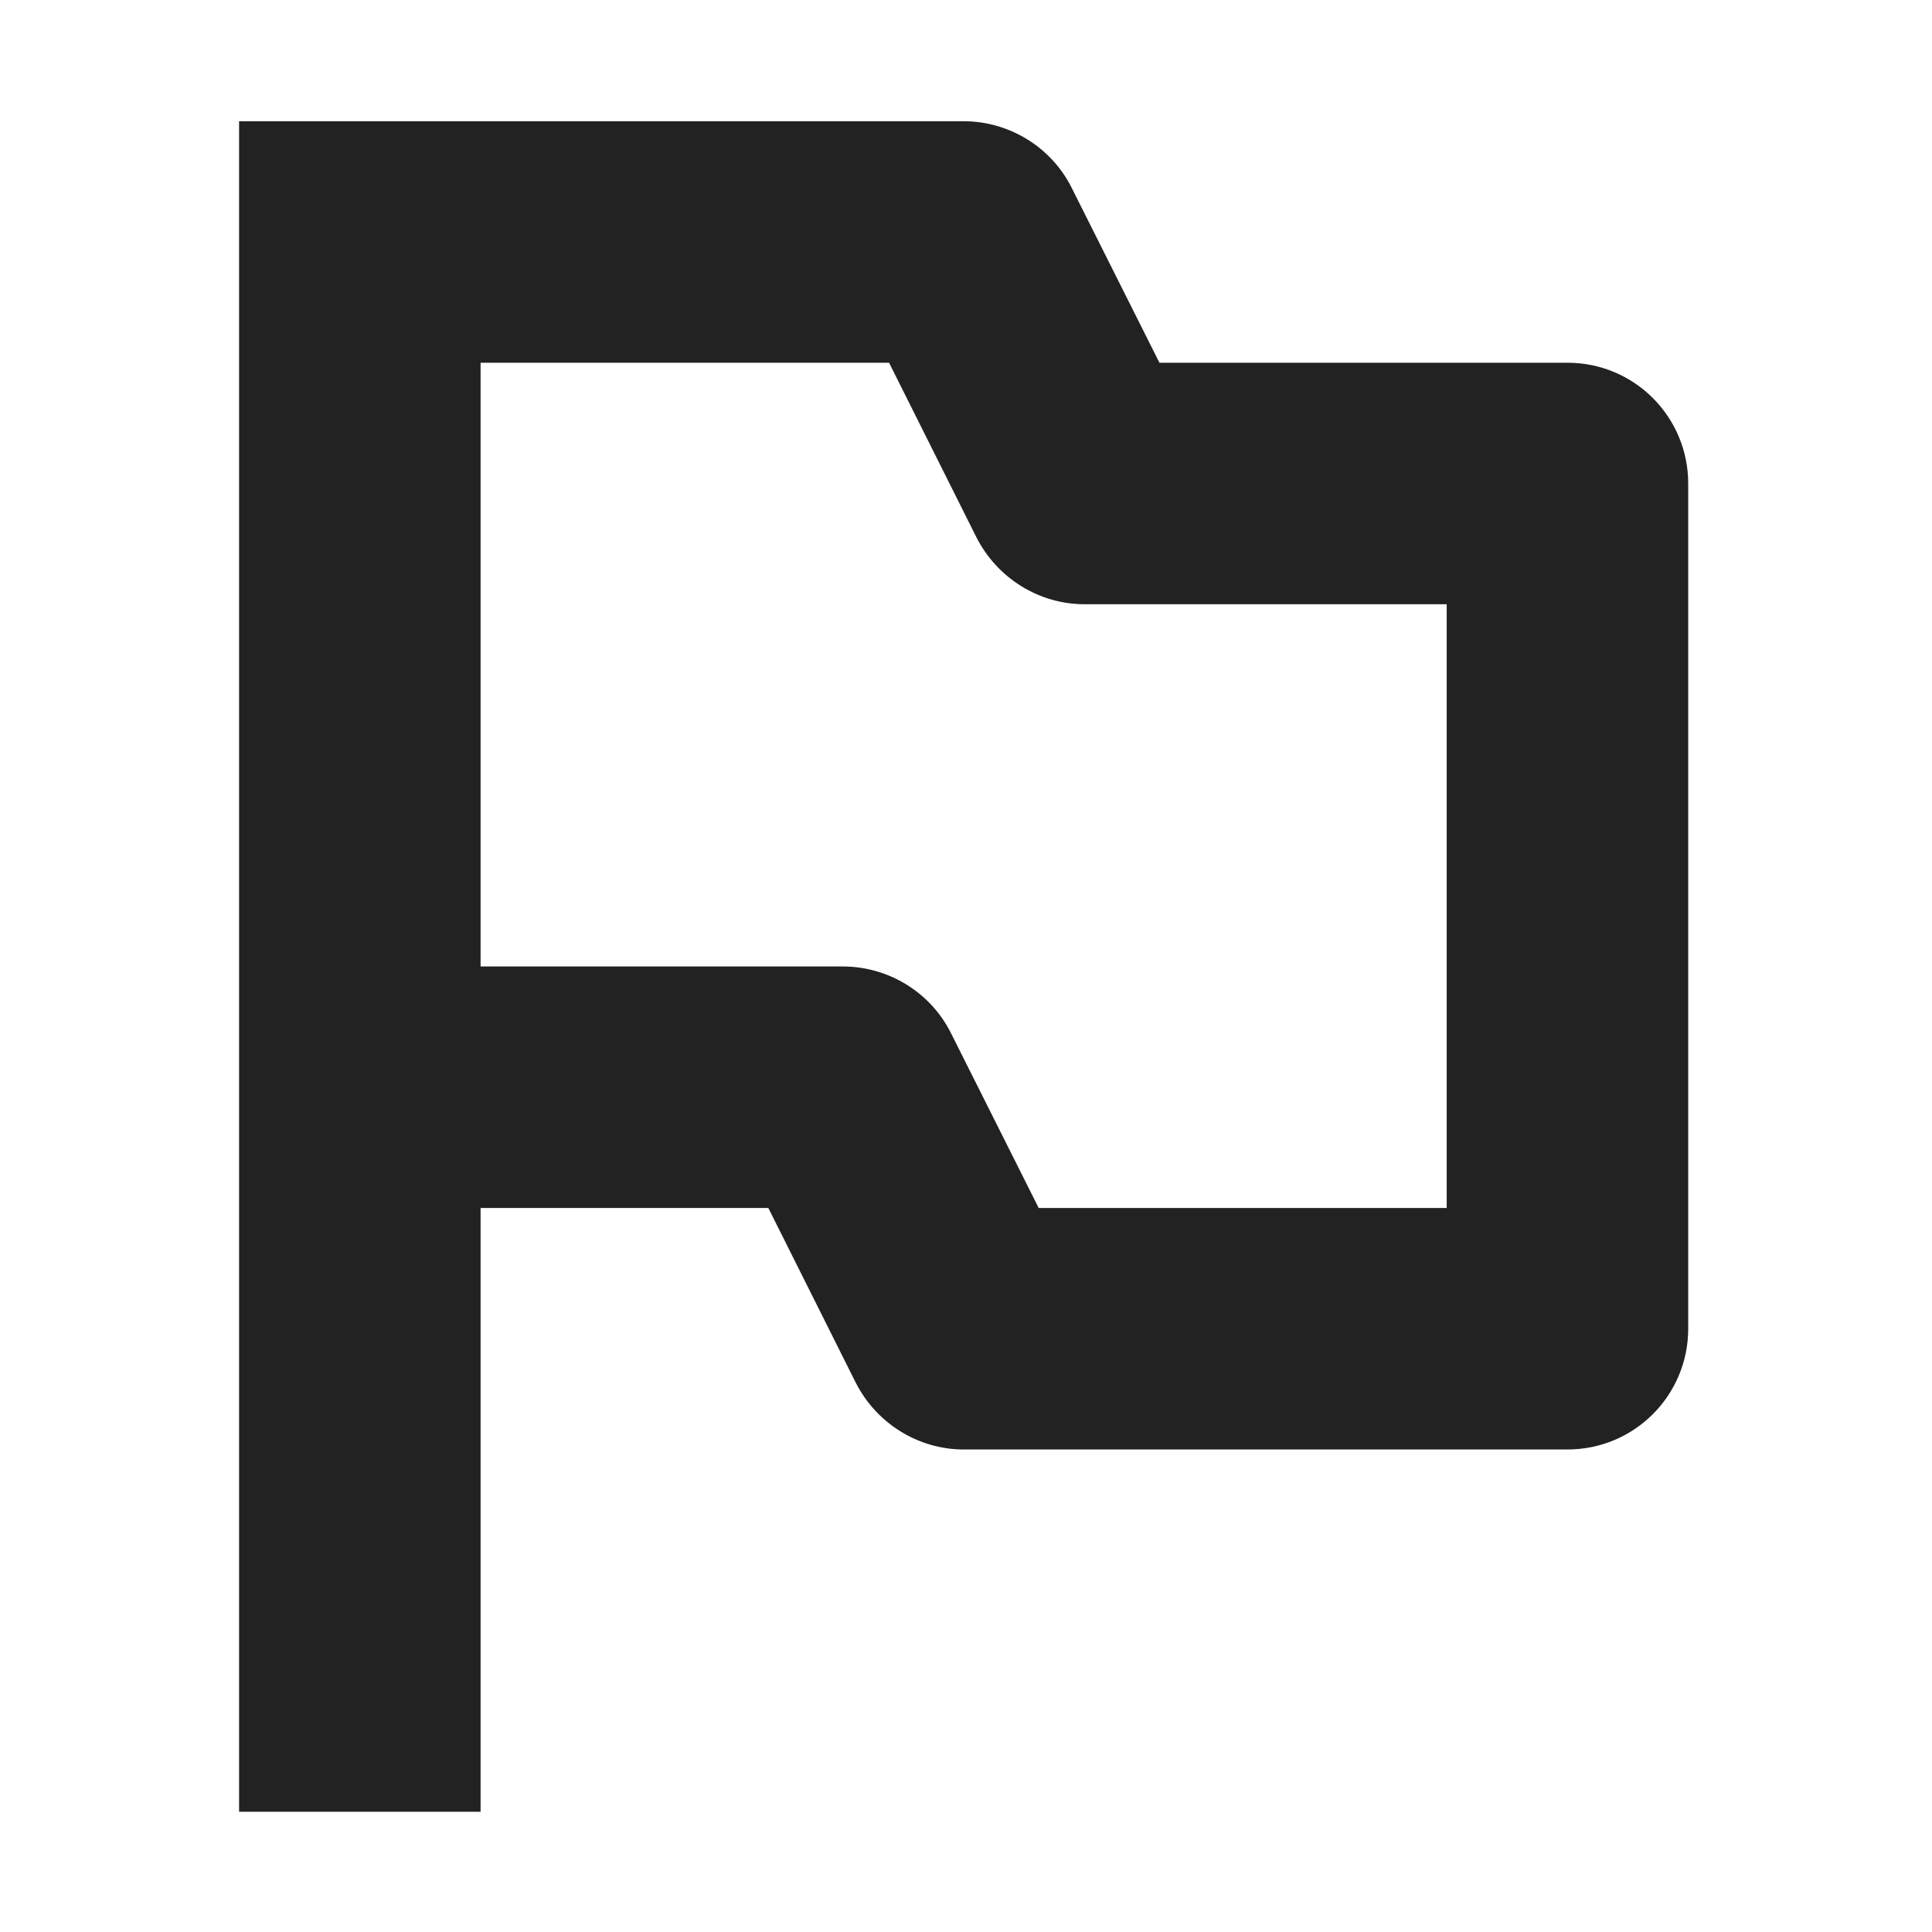
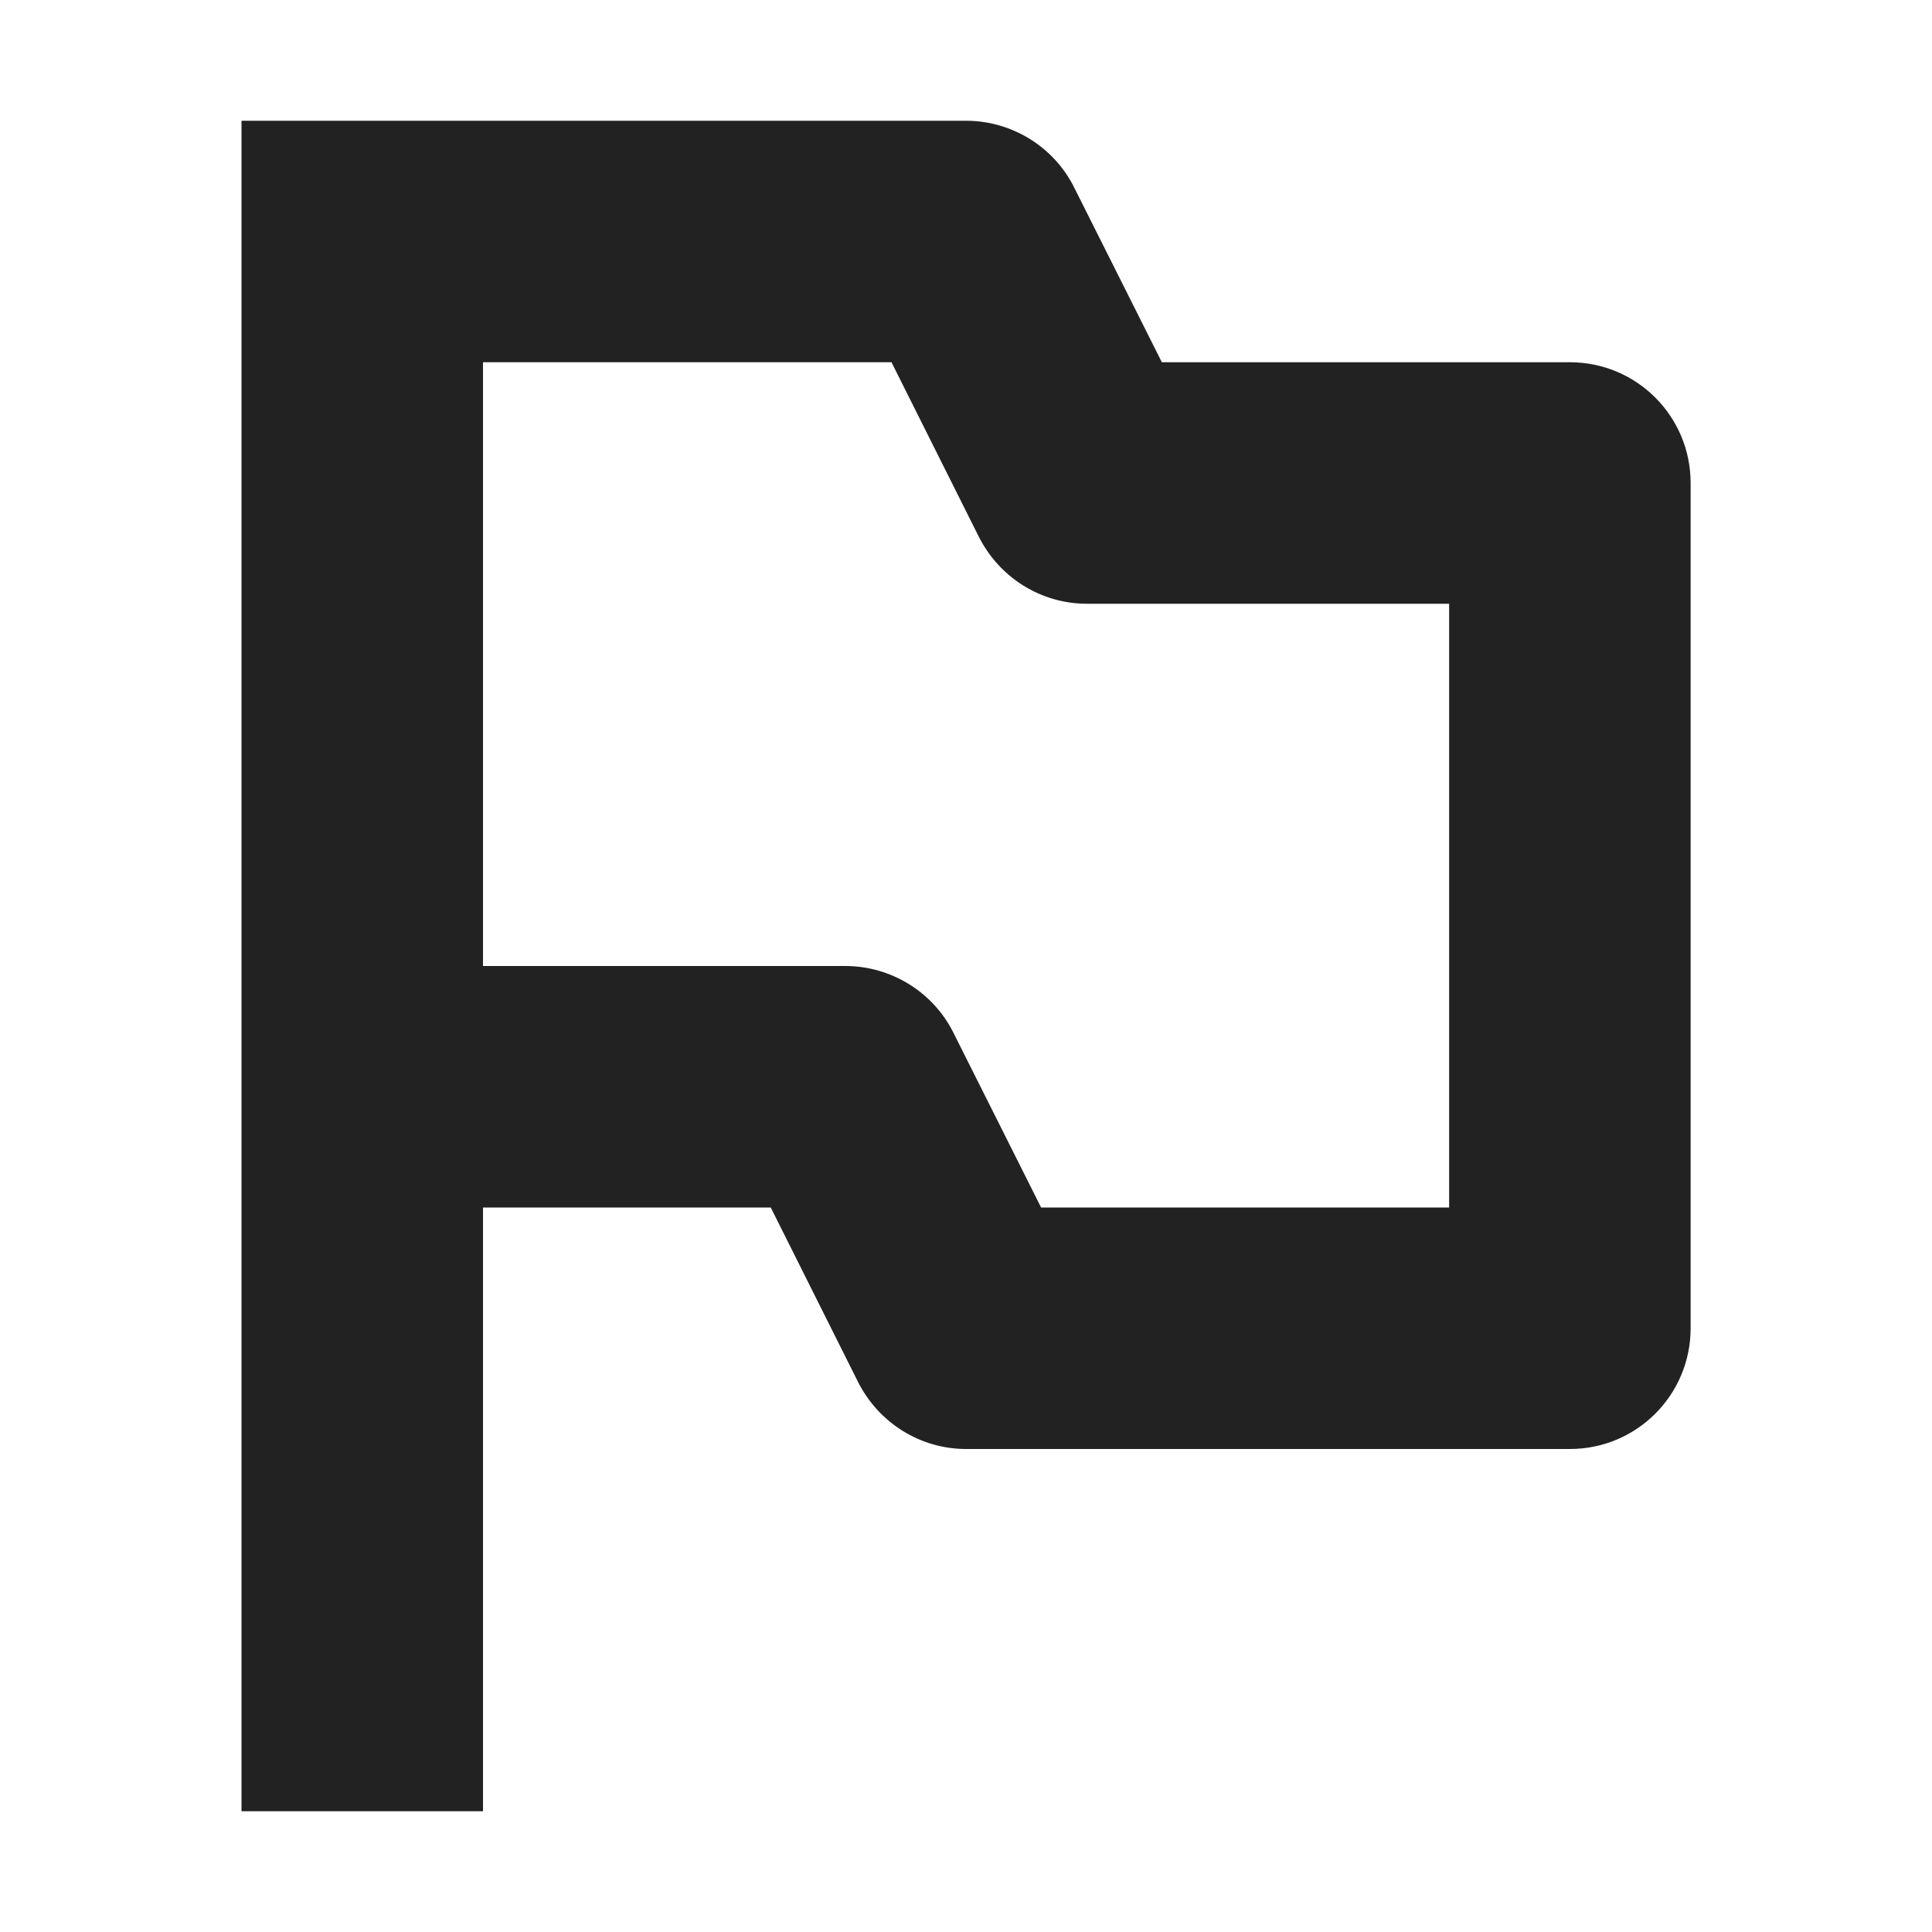
<svg xmlns="http://www.w3.org/2000/svg" height="16px" viewBox="0 0 16 16" width="16px">
-   <filter id="a" height="100%" width="100%" x="0%" y="0%">
-     <feColorMatrix color-interpolation-filters="sRGB" values="0 0 0 0 1 0 0 0 0 1 0 0 0 0 1 0 0 0 1 0" />
-   </filter>
-   <mask id="b">
-     <g filter="url(#a)">
-       <path d="m -1.6 -1.6 h 19.2 v 19.2 h -19.2 z" fill-opacity="0.5" />
-     </g>
-   </mask>
-   <clipPath id="c">
-     <path d="m 0 0 h 1600 v 1200 h -1600 z" />
-   </clipPath>
-   <mask id="d">
-     <g filter="url(#a)">
-       <path d="m -1.6 -1.6 h 19.2 v 19.2 h -19.2 z" fill-opacity="0.7" />
-     </g>
-   </mask>
-   <clipPath id="e">
-     <path d="m 0 0 h 1600 v 1200 h -1600 z" />
-   </clipPath>
-   <mask id="f">
-     <g filter="url(#a)">
-       <path d="m -1.6 -1.6 h 19.2 v 19.2 h -19.2 z" fill-opacity="0.35" />
-     </g>
-   </mask>
-   <clipPath id="g">
-     <path d="m 0 0 h 1600 v 1200 h -1600 z" />
-   </clipPath>
-   <path d="m 1.98 1.004 v 14 h 2 v -5 h 2.383 l 0.723 1.445 c 0.172 0.34 0.52 0.555 0.895 0.555 h 5 c 0.555 0 1 -0.449 1 -1 v -7 c 0 -0.551 -0.445 -1 -1 -1 h -3.379 l -0.727 -1.449 c -0.168 -0.336 -0.516 -0.551 -0.895 -0.551 z m 2 2 h 3.383 l 0.723 1.445 c 0.172 0.34 0.52 0.555 0.895 0.555 h 3 v 5 h -3.379 l -0.727 -1.449 c -0.168 -0.336 -0.516 -0.551 -0.895 -0.551 h -3 z m 0 0" fill="#222222" />
-   <g mask="url(#b)">
-     <g clip-path="url(#c)" transform="matrix(1 0 0 1 -560 -600)">
-       <path d="m 550 182 c -0.352 0.004 -0.695 0.102 -1 0.281 v 3.438 c 0.305 0.18 0.648 0.277 1 0.281 c 1.105 0 2 -0.895 2 -2 s -0.895 -2 -2 -2 z m 0 5 c -0.34 0 -0.68 0.059 -1 0.176 v 6.824 h 4 v -4 c 0 -1.656 -1.344 -3 -3 -3 z m 0 0" />
-     </g>
-   </g>
-   <g mask="url(#d)">
-     <g clip-path="url(#e)" transform="matrix(1 0 0 1 -560 -600)">
-       <path d="m 569 182 v 4 c 1.105 0 2 -0.895 2 -2 s -0.895 -2 -2 -2 z m 0 5 v 7 h 3 v -4 c 0 -1.656 -1.344 -3 -3 -3 z m 0 0" />
-     </g>
-   </g>
-   <g mask="url(#f)">
-     <g clip-path="url(#g)" transform="matrix(1 0 0 1 -560 -600)">
-       <path d="m 573 182.27 v 3.449 c 0.613 -0.355 0.996 -1.008 1 -1.719 c 0 -0.715 -0.383 -1.375 -1 -1.73 z m 0 4.906 v 6.824 h 2 v -4 c 0 -1.27 -0.801 -2.402 -2 -2.824 z m 0 0" />
-     </g>
-   </g>
+   <path d="m 2 1 v 14 h 2 v -5 h 2.383 l 0.723 1.445 c 0.172 0.34 0.516 0.555 0.895 0.555 h 5 c 0.555 0 1 -0.449 1 -1 v -7 c 0 -0.551 -0.445 -1 -1 -1 h -3.379 l -0.727 -1.449 c -0.168 -0.336 -0.516 -0.551 -0.895 -0.551 z m 2 2 h 3.383 l 0.723 1.445 c 0.172 0.34 0.516 0.555 0.895 0.555 h 3 v 5 h -3.379 l -0.727 -1.449 c -0.168 -0.336 -0.516 -0.551 -0.895 -0.551 h -3 z m 0 0" fill="#222222" />
</svg>
